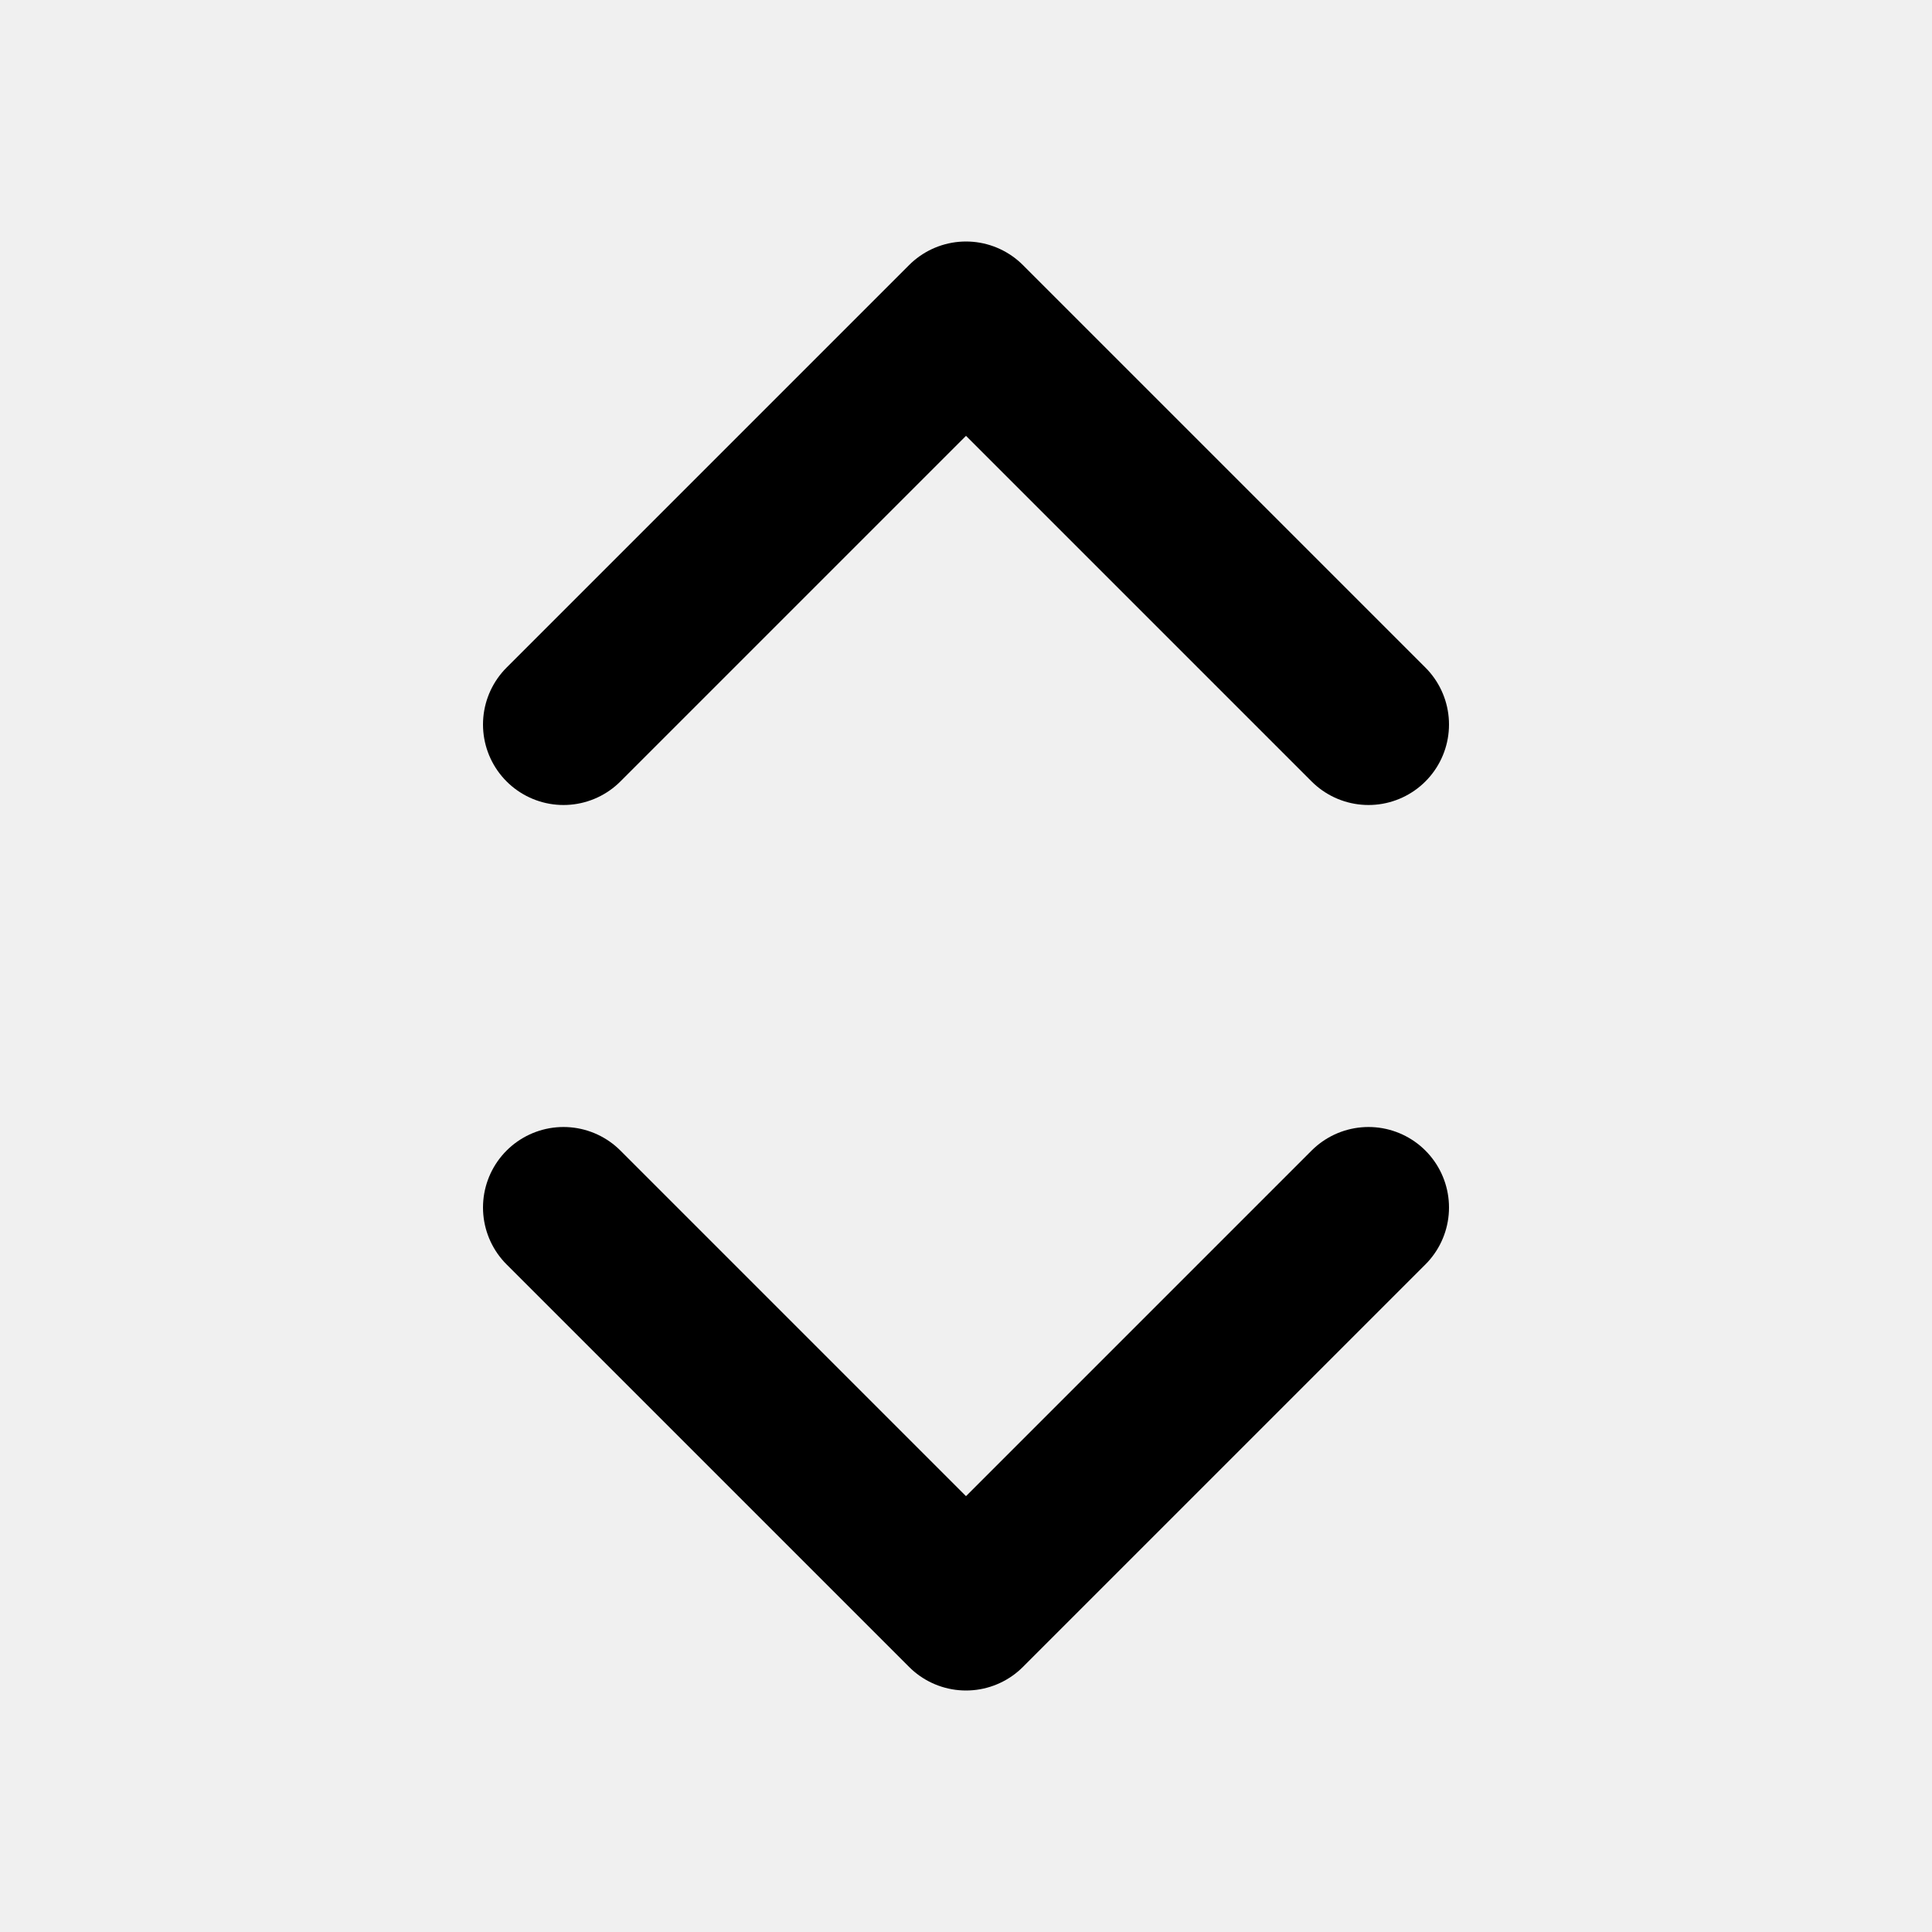
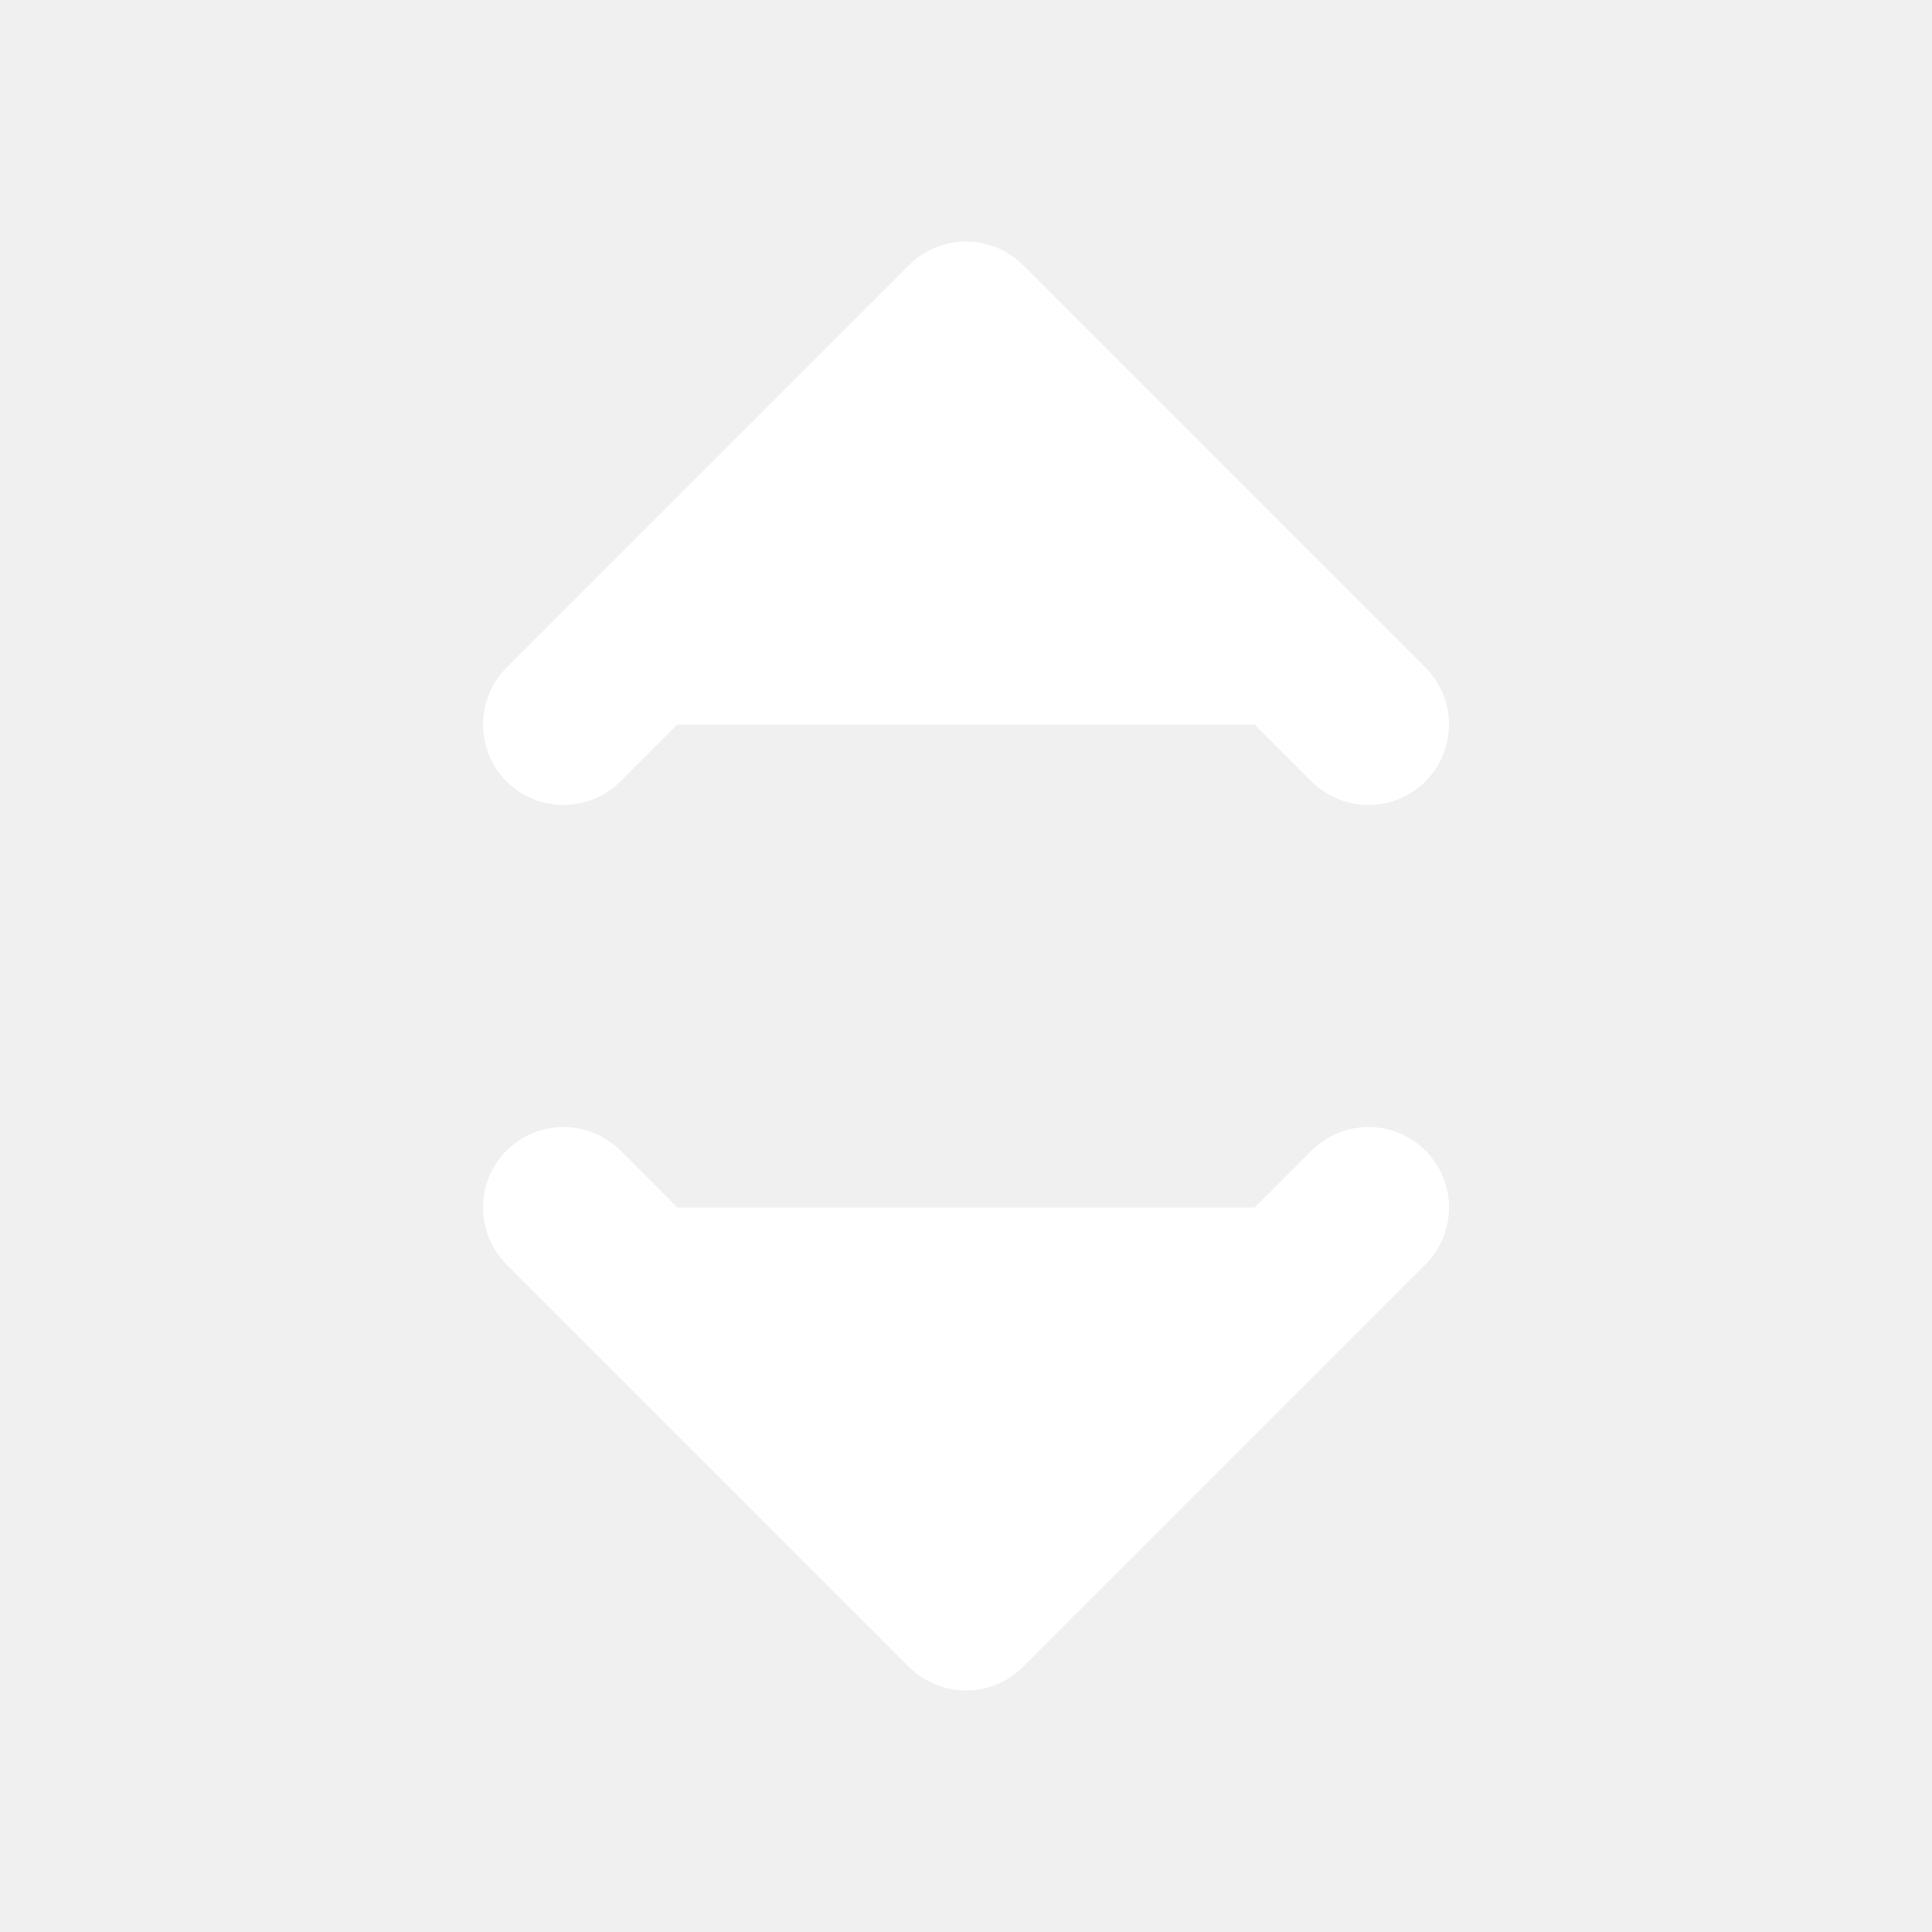
- <svg xmlns="http://www.w3.org/2000/svg" width="24" height="24" viewBox="0 0 24 24" fill="none" stroke="currentColor" stroke-width="2" stroke-linecap="round" stroke-linejoin="round" class="navigation_switch__gTYah">
+ <svg xmlns="http://www.w3.org/2000/svg" width="24" height="24" viewBox="0 0 24 24" fill="white" stroke="white" stroke-width="2" stroke-linecap="round" stroke-linejoin="round" class="navigation_switch__gTYah">
  <path d="m7 15 5 5 5-5" />
  <path d="m7 9 5-5 5 5" />
</svg>
